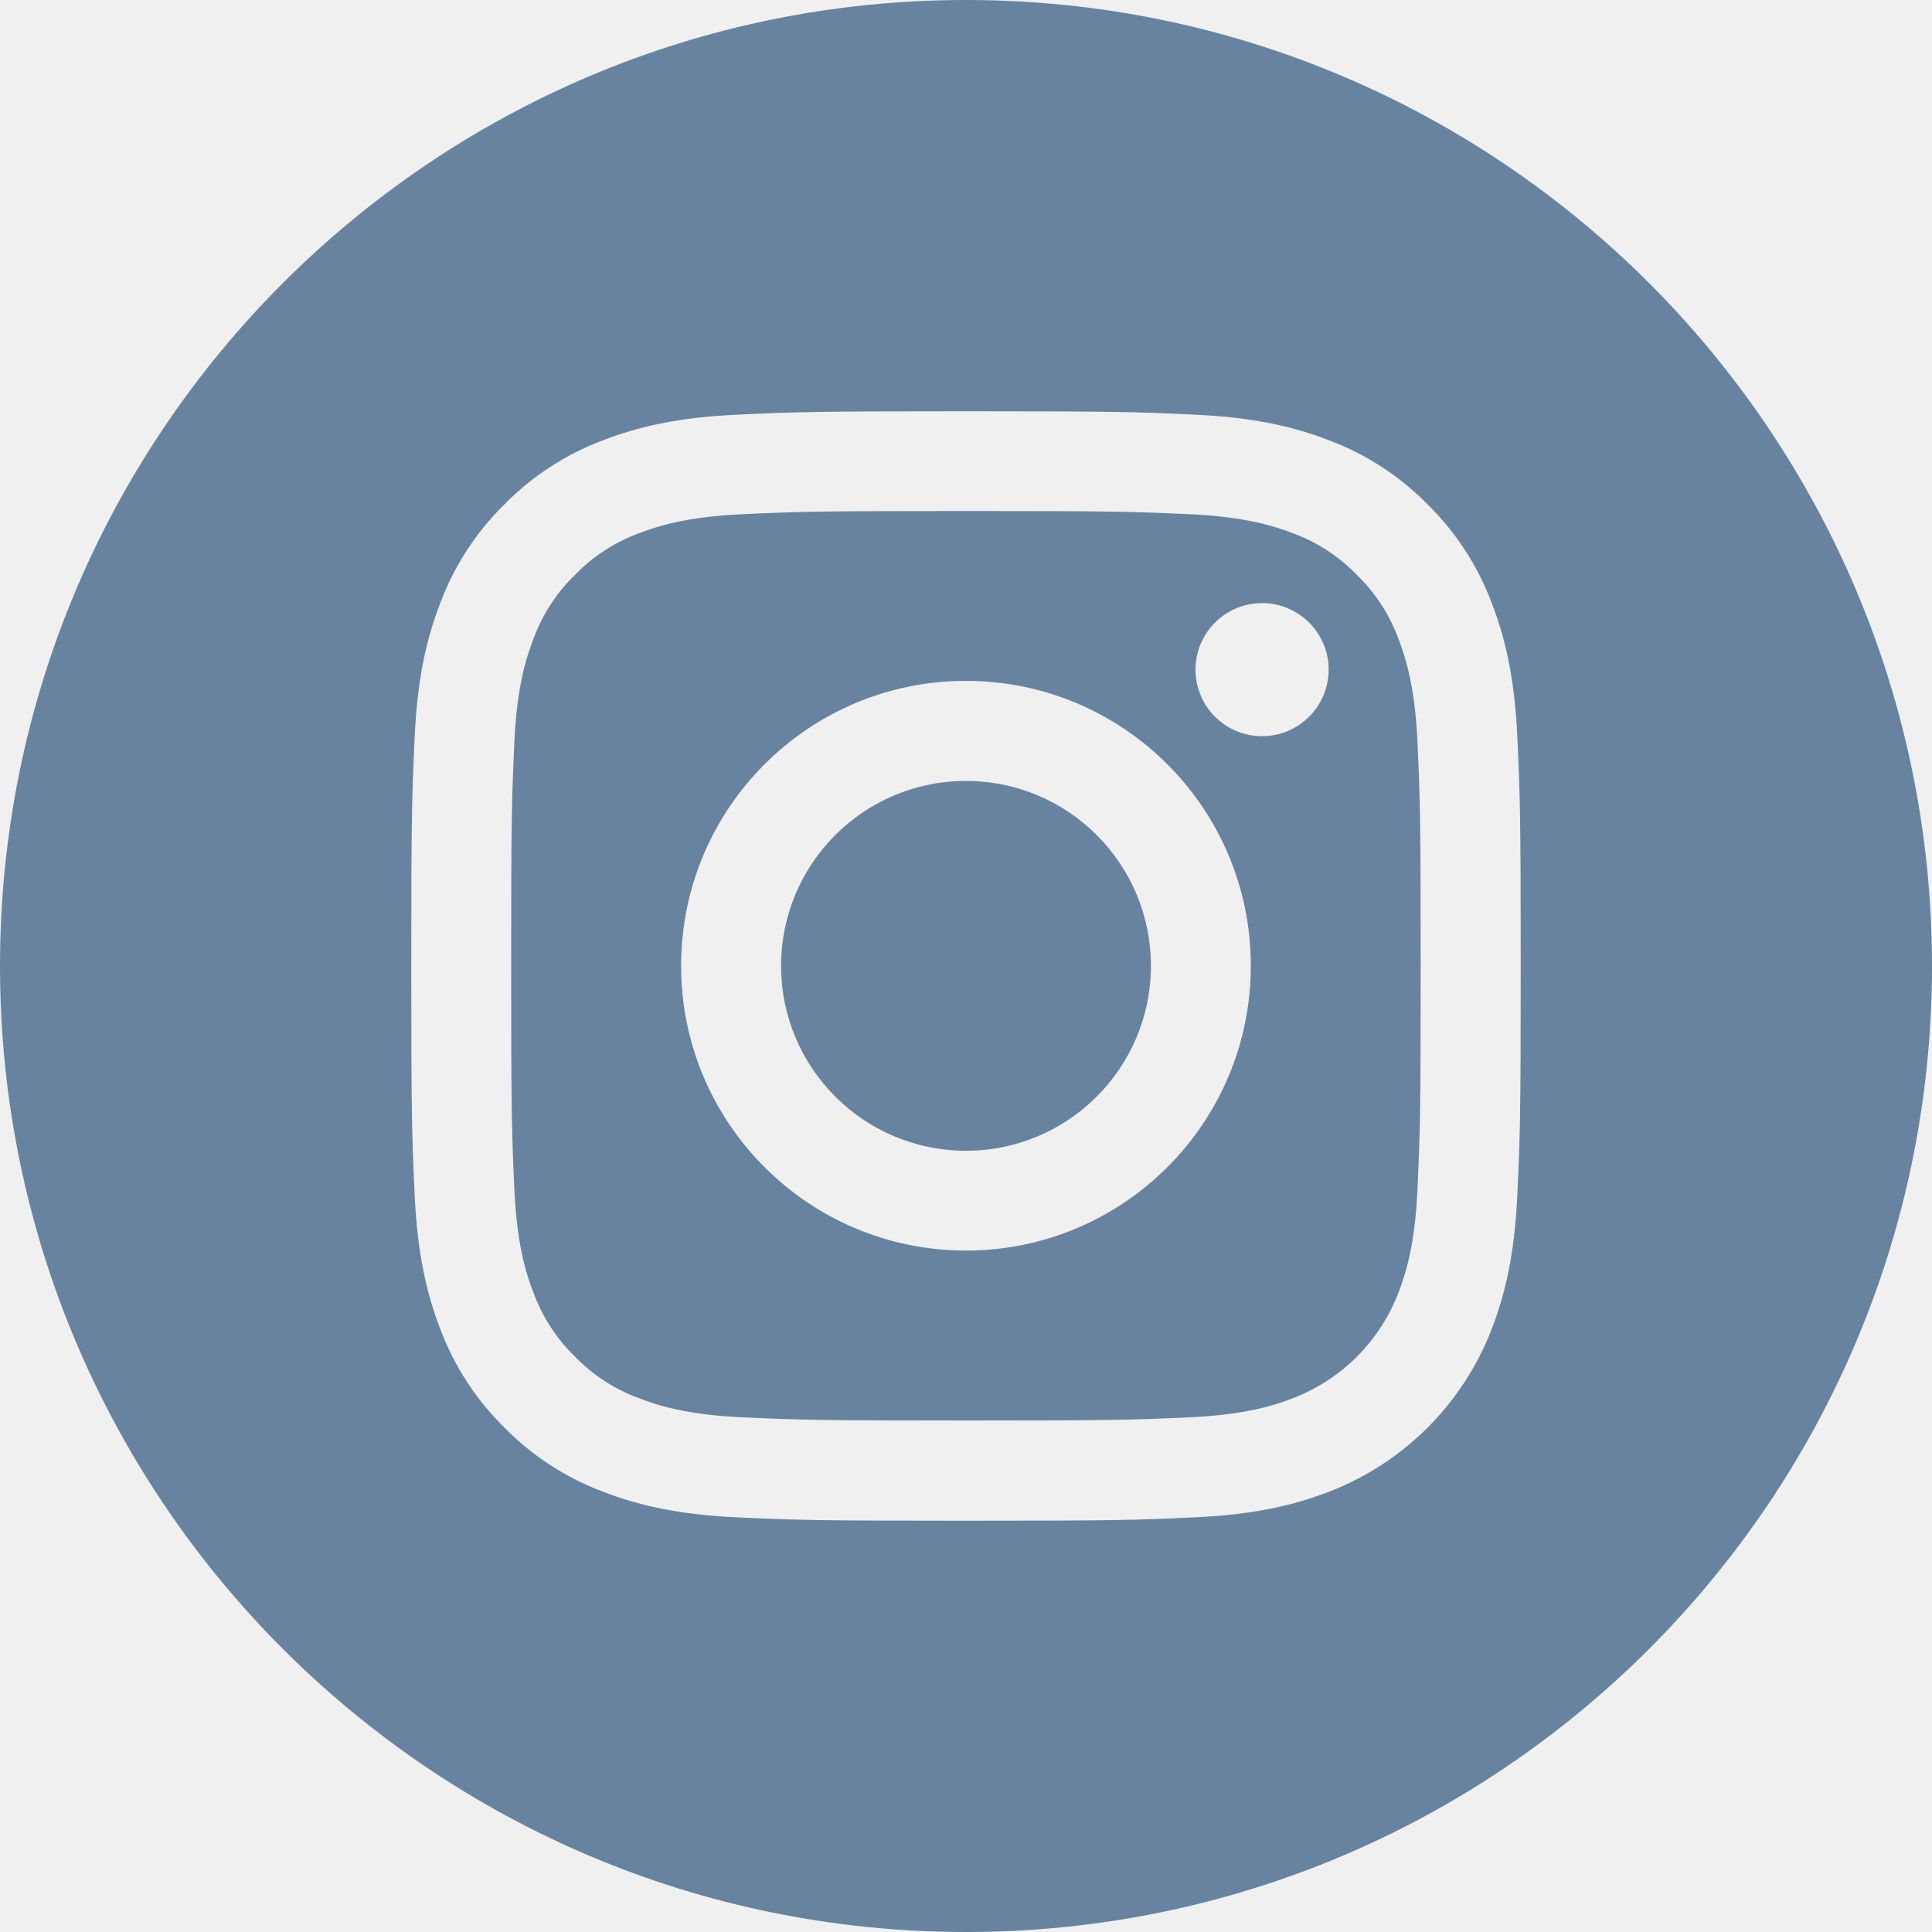
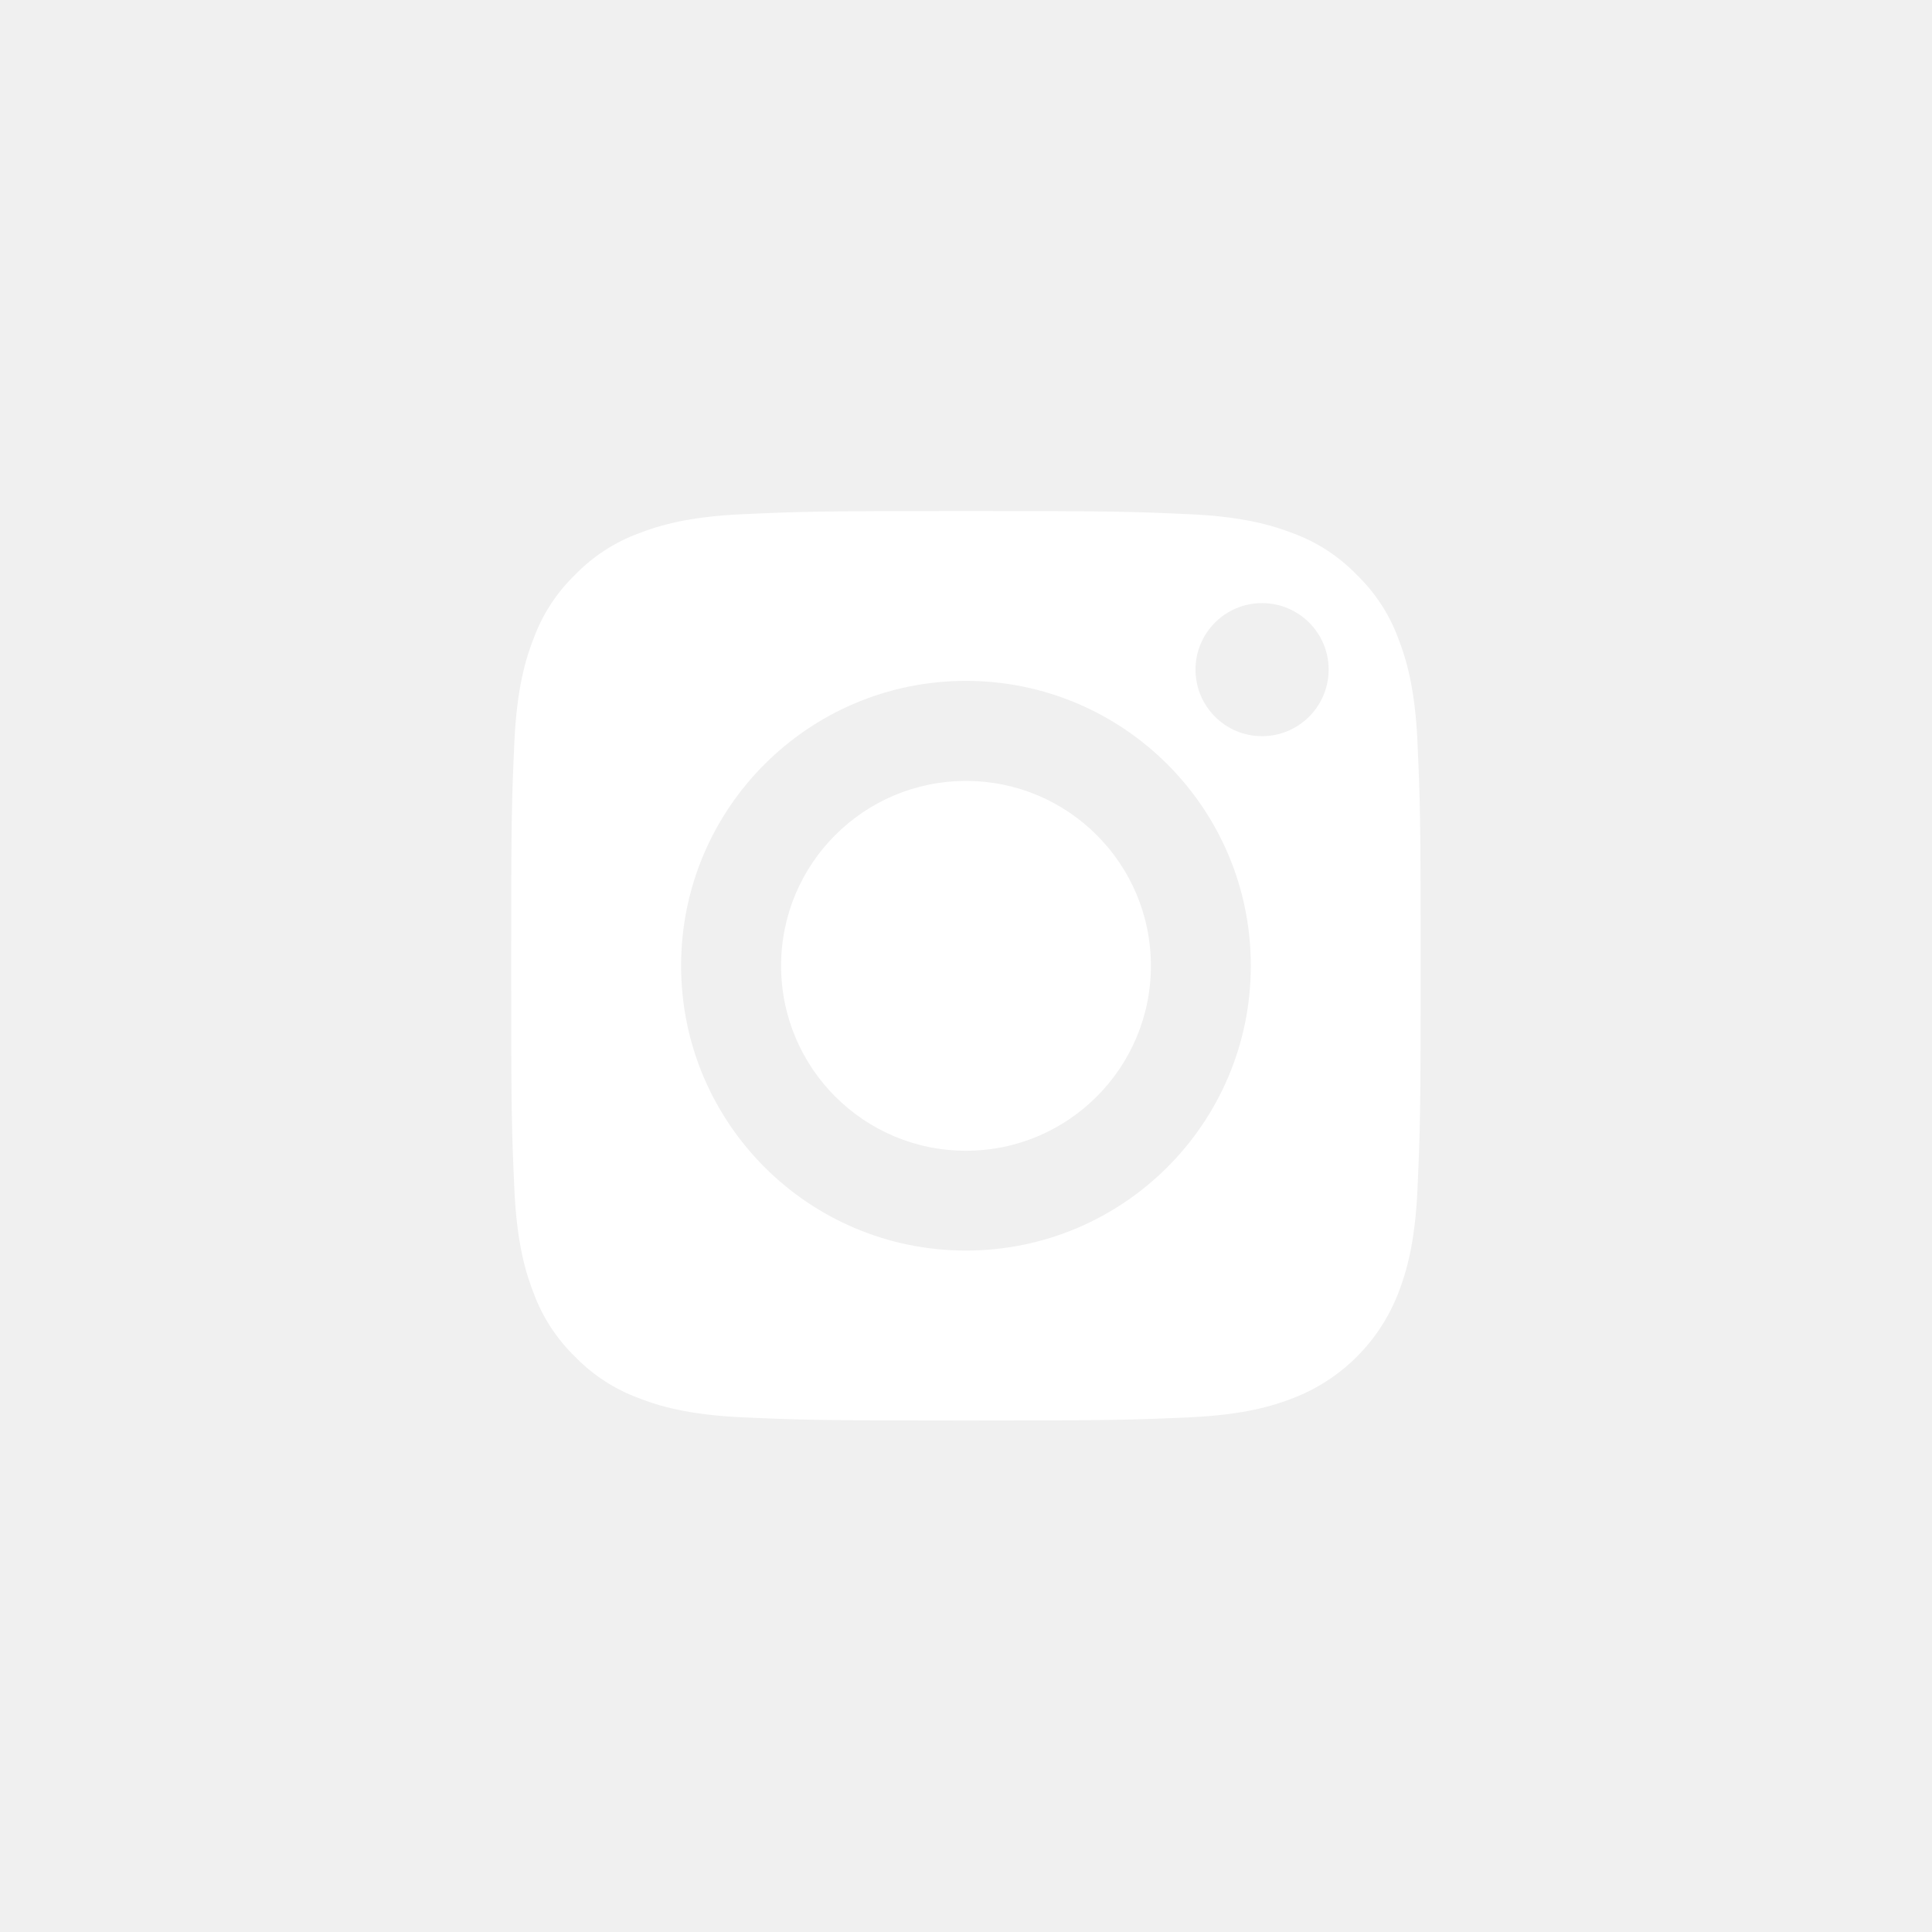
<svg xmlns="http://www.w3.org/2000/svg" width="24" height="24" viewBox="0 0 24 24" fill="none">
  <g clip-path="url(#clip0_6868_385)">
-     <path d="M14.297 11.998C14.297 13.266 13.268 14.295 12 14.295C10.731 14.295 9.703 13.266 9.703 11.998C9.703 10.729 10.731 9.701 12 9.701C13.268 9.701 14.297 10.729 14.297 11.998Z" fill="#6783A0" />
-     <path d="M17.371 7.933C17.261 7.634 17.084 7.363 16.855 7.141C16.633 6.912 16.363 6.735 16.063 6.625C15.82 6.531 15.456 6.419 14.784 6.388C14.057 6.355 13.839 6.348 11.999 6.348C10.159 6.348 9.941 6.355 9.215 6.388C8.543 6.419 8.178 6.531 7.936 6.625C7.636 6.735 7.365 6.912 7.143 7.141C6.914 7.363 6.738 7.633 6.628 7.933C6.533 8.176 6.421 8.541 6.39 9.212C6.357 9.939 6.35 10.157 6.35 11.997C6.35 13.837 6.357 14.055 6.39 14.781C6.421 15.453 6.533 15.818 6.628 16.061C6.738 16.36 6.914 16.631 7.143 16.853C7.365 17.082 7.636 17.258 7.935 17.368C8.178 17.463 8.543 17.575 9.215 17.606C9.941 17.639 10.159 17.646 11.999 17.646C13.839 17.646 14.057 17.639 14.784 17.606C15.456 17.575 15.82 17.463 16.063 17.368C16.664 17.137 17.139 16.662 17.371 16.061C17.465 15.818 17.578 15.453 17.608 14.781C17.641 14.055 17.648 13.837 17.648 11.997C17.648 10.157 17.641 9.939 17.608 9.212C17.578 8.541 17.465 8.176 17.371 7.933ZM11.999 15.535C10.045 15.535 8.461 13.951 8.461 11.997C8.461 10.042 10.045 8.458 11.999 8.458C13.954 8.458 15.538 10.042 15.538 11.997C15.538 13.951 13.954 15.535 11.999 15.535ZM15.678 9.145C15.221 9.145 14.851 8.775 14.851 8.318C14.851 7.862 15.221 7.492 15.678 7.492C16.134 7.492 16.505 7.862 16.505 8.318C16.504 8.775 16.134 9.145 15.678 9.145Z" fill="#6783A0" />
-     <path d="M12 0C5.374 0 0 5.374 0 12C0 18.626 5.374 24 12 24C18.626 24 24 18.626 24 12C24 5.374 18.626 0 12 0ZM18.849 14.841C18.816 15.574 18.699 16.075 18.529 16.514C18.171 17.439 17.439 18.171 16.514 18.529C16.075 18.699 15.574 18.816 14.841 18.849C14.106 18.883 13.871 18.891 12 18.891C10.129 18.891 9.894 18.883 9.159 18.849C8.426 18.816 7.925 18.699 7.487 18.529C7.027 18.356 6.61 18.085 6.266 17.734C5.916 17.39 5.644 16.973 5.471 16.514C5.301 16.075 5.184 15.574 5.151 14.841C5.117 14.106 5.109 13.871 5.109 12C5.109 10.129 5.117 9.894 5.151 9.159C5.184 8.426 5.301 7.925 5.471 7.486C5.644 7.027 5.915 6.61 6.266 6.266C6.61 5.915 7.027 5.644 7.486 5.471C7.925 5.301 8.426 5.184 9.159 5.151C9.894 5.117 10.129 5.109 12 5.109C13.871 5.109 14.106 5.117 14.841 5.151C15.574 5.184 16.075 5.301 16.514 5.471C16.973 5.644 17.39 5.915 17.734 6.266C18.085 6.61 18.356 7.027 18.529 7.486C18.699 7.925 18.816 8.426 18.849 9.159C18.883 9.894 18.891 10.129 18.891 12C18.891 13.871 18.883 14.106 18.849 14.841Z" fill="#6783A0" />
+     <path d="M14.297 11.998C14.297 13.266 13.268 14.295 12 14.295C10.731 14.295 9.703 13.266 9.703 11.998C9.703 10.729 10.731 9.701 12 9.701C13.268 9.701 14.297 10.729 14.297 11.998Z" fill="#FFFFFF" />
+     <path d="M17.371 7.933C17.261 7.634 17.084 7.363 16.855 7.141C16.633 6.912 16.363 6.735 16.063 6.625C15.82 6.531 15.456 6.419 14.784 6.388C14.057 6.355 13.839 6.348 11.999 6.348C10.159 6.348 9.941 6.355 9.215 6.388C8.543 6.419 8.178 6.531 7.936 6.625C7.636 6.735 7.365 6.912 7.143 7.141C6.914 7.363 6.738 7.633 6.628 7.933C6.533 8.176 6.421 8.541 6.39 9.212C6.357 9.939 6.35 10.157 6.35 11.997C6.35 13.837 6.357 14.055 6.39 14.781C6.421 15.453 6.533 15.818 6.628 16.061C6.738 16.36 6.914 16.631 7.143 16.853C7.365 17.082 7.636 17.258 7.935 17.368C8.178 17.463 8.543 17.575 9.215 17.606C9.941 17.639 10.159 17.646 11.999 17.646C13.839 17.646 14.057 17.639 14.784 17.606C15.456 17.575 15.82 17.463 16.063 17.368C16.664 17.137 17.139 16.662 17.371 16.061C17.465 15.818 17.578 15.453 17.608 14.781C17.641 14.055 17.648 13.837 17.648 11.997C17.648 10.157 17.641 9.939 17.608 9.212C17.578 8.541 17.465 8.176 17.371 7.933ZM11.999 15.535C10.045 15.535 8.461 13.951 8.461 11.997C8.461 10.042 10.045 8.458 11.999 8.458C13.954 8.458 15.538 10.042 15.538 11.997C15.538 13.951 13.954 15.535 11.999 15.535ZM15.678 9.145C15.221 9.145 14.851 8.775 14.851 8.318C14.851 7.862 15.221 7.492 15.678 7.492C16.134 7.492 16.505 7.862 16.505 8.318C16.504 8.775 16.134 9.145 15.678 9.145Z" fill="#FFFFFF" />
  </g>
  <defs>
    <clipPath id="clip0_6868_385">
      <rect width="24" height="24" fill="white" />
    </clipPath>
  </defs>
</svg>
